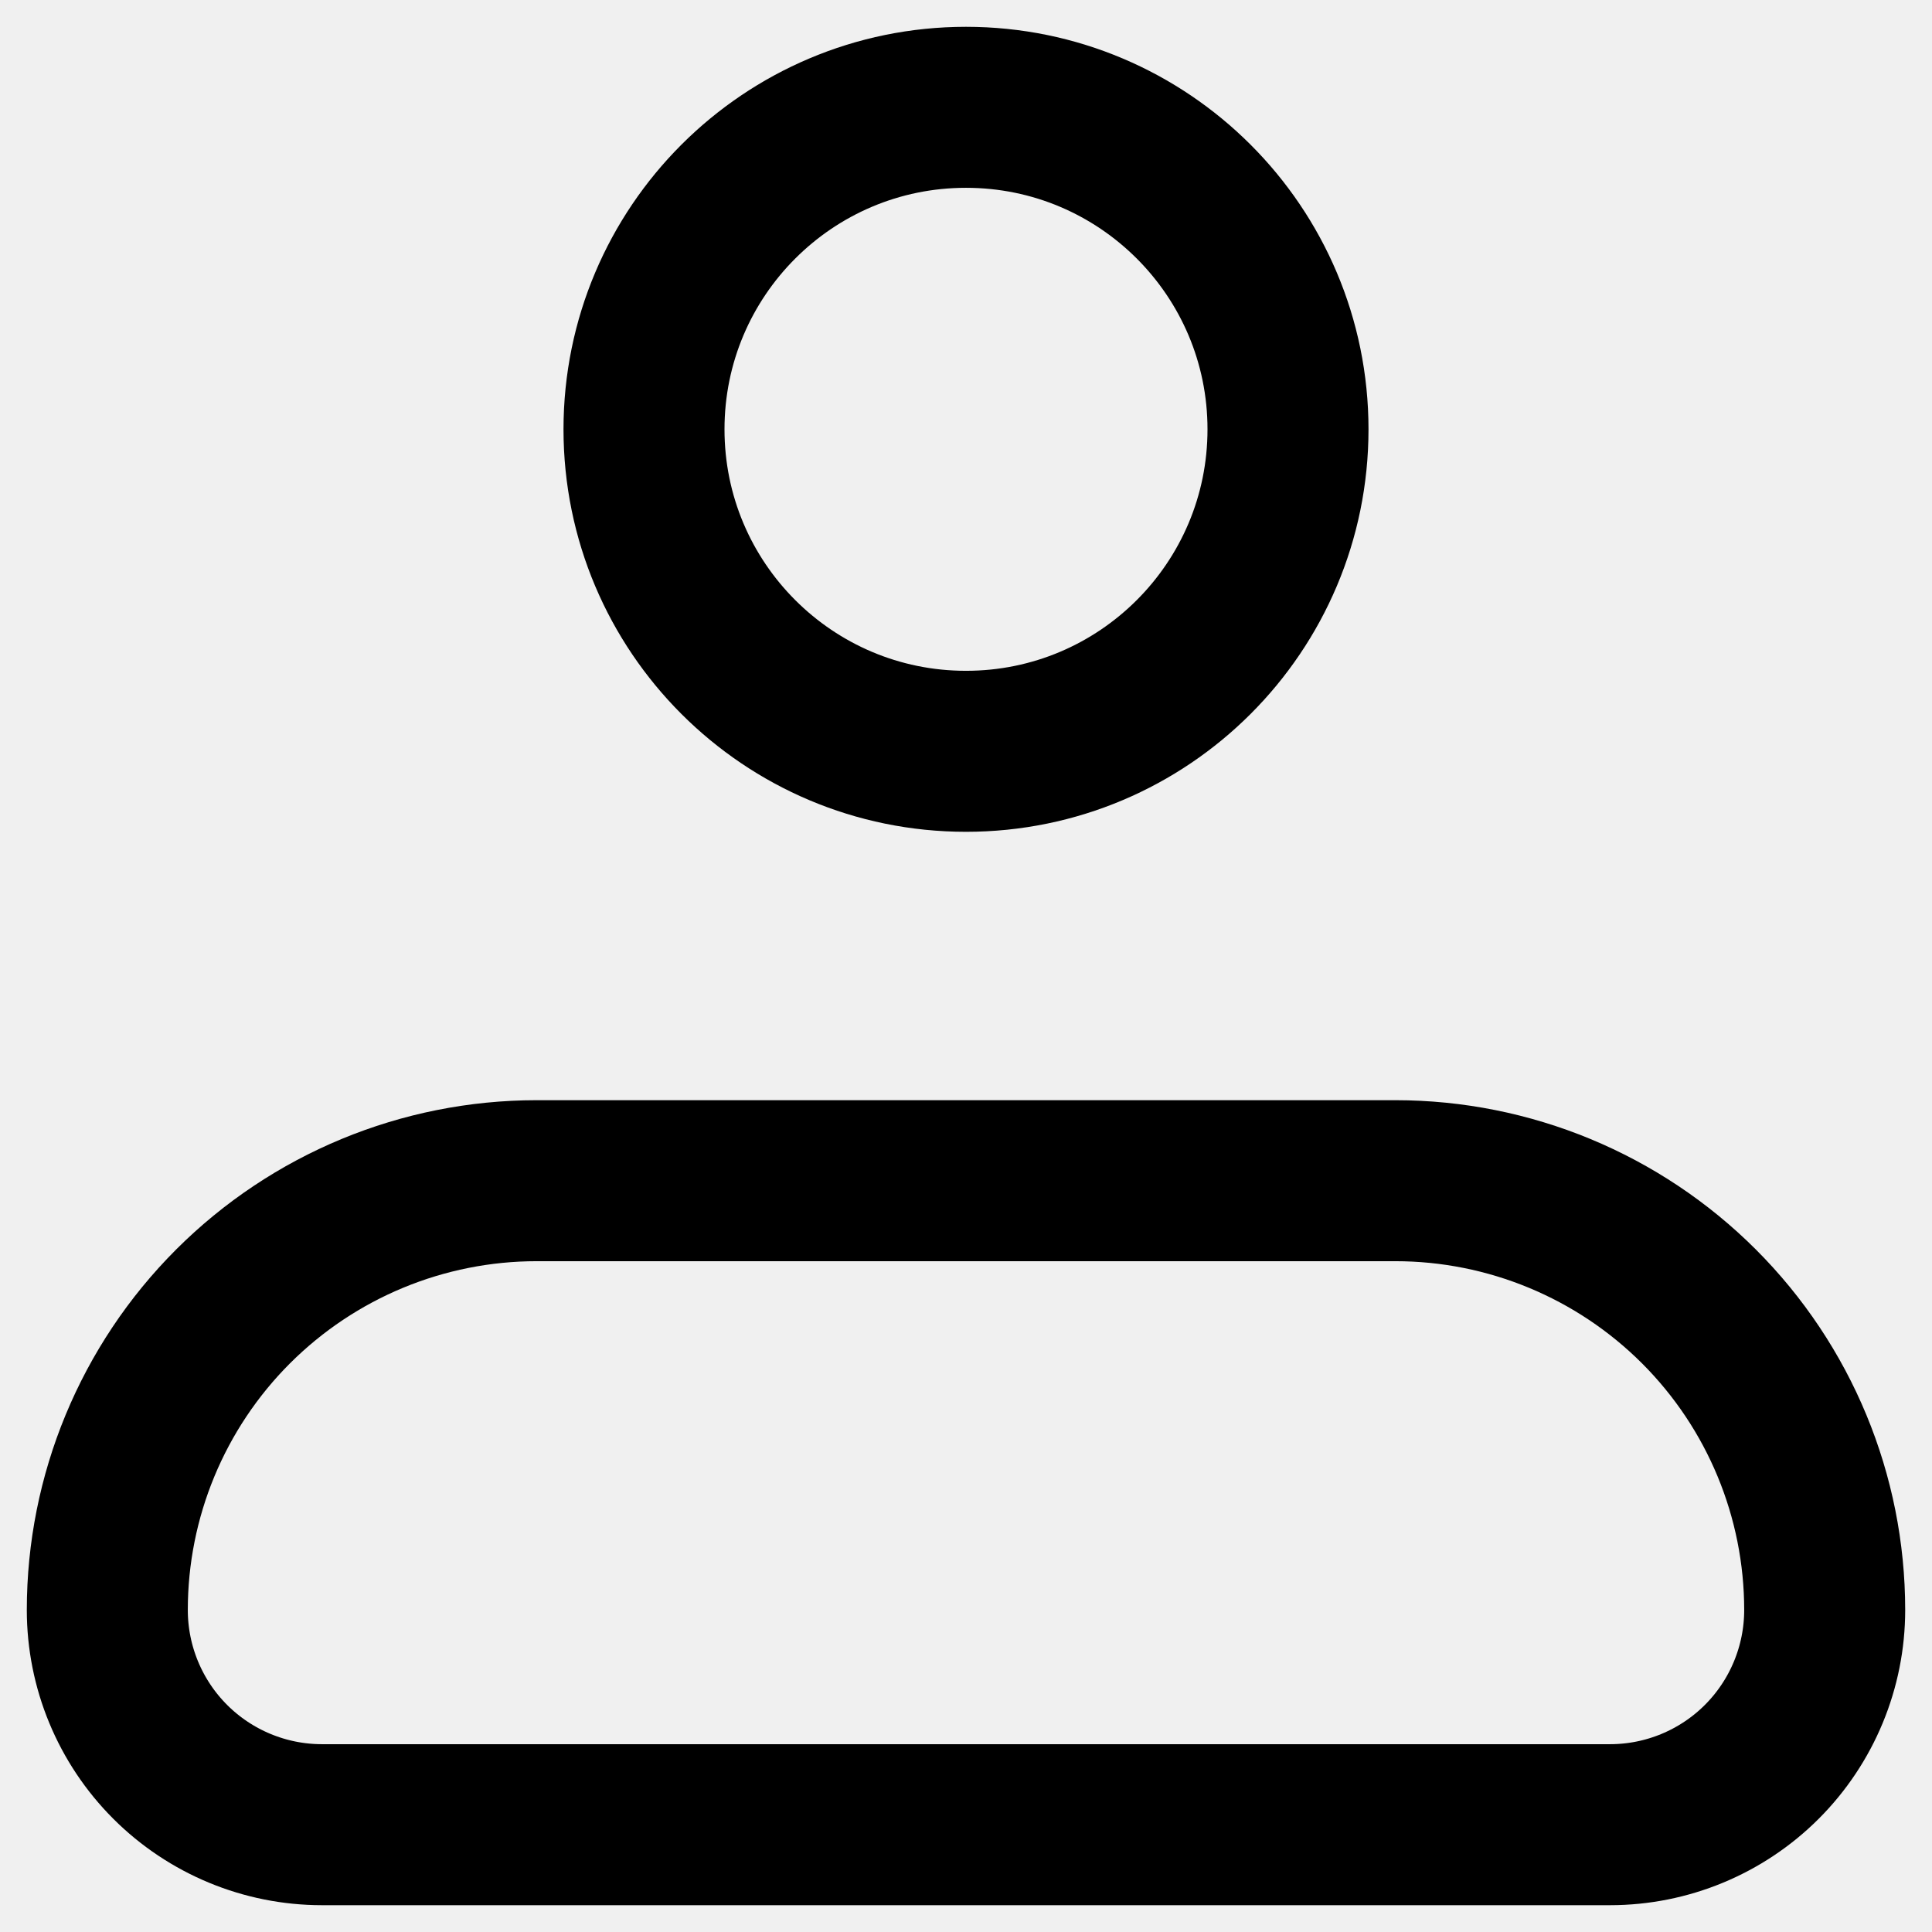
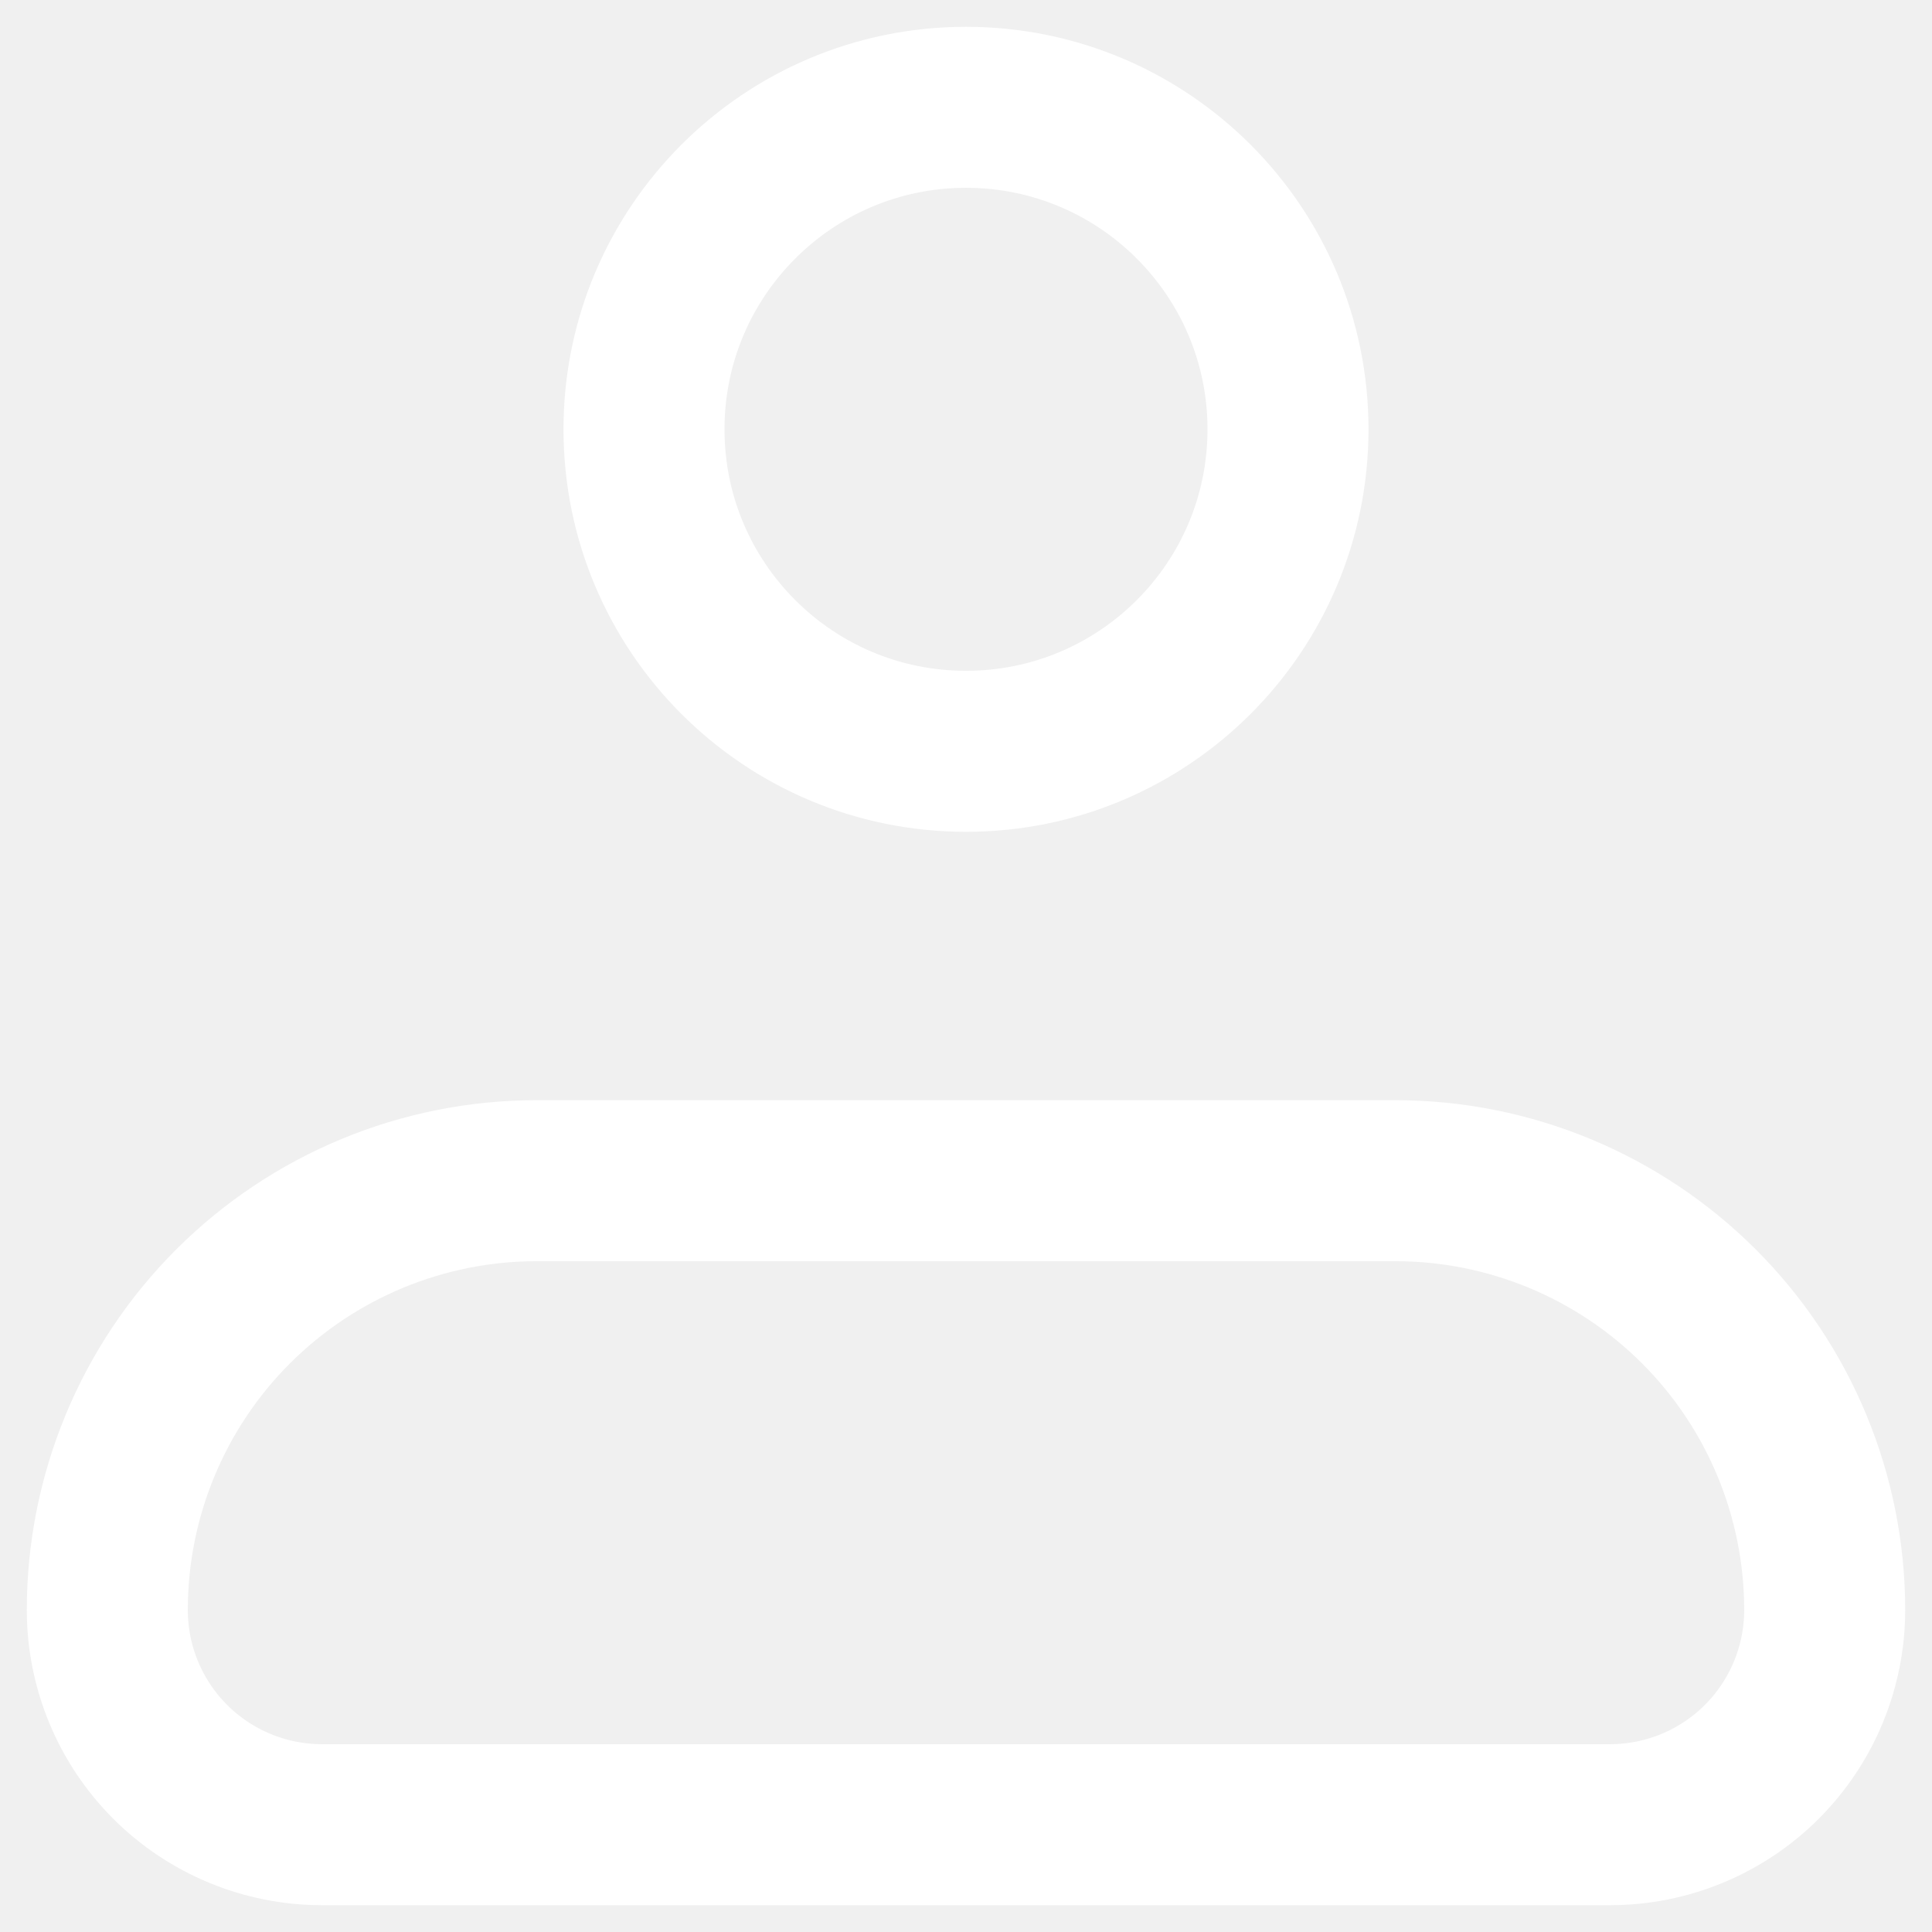
<svg xmlns="http://www.w3.org/2000/svg" width="44" height="44" viewBox="10 10 24 24" fill="none">
-   <path d="M11.333 30C11.333 28.585 11.895 27.229 12.895 26.229C13.896 25.229 15.252 24.667 16.667 24.667H27.333C28.748 24.667 30.104 25.229 31.105 26.229C32.105 27.229 32.667 28.585 32.667 30C32.667 30.707 32.386 31.386 31.886 31.886C31.386 32.386 30.707 32.667 30 32.667H14C13.293 32.667 12.614 32.386 12.114 31.886C11.614 31.386 11.333 30.707 11.333 30Z" stroke="black" stroke-width="2" stroke-linejoin="round" />
-   <path d="M22 19.333C24.209 19.333 26 17.543 26 15.333C26 13.124 24.209 11.333 22 11.333C19.791 11.333 18 13.124 18 15.333C18 17.543 19.791 19.333 22 19.333Z" stroke="black" stroke-width="2" />
+   <path d="M11.333 30C11.333 28.585 11.895 27.229 12.895 26.229C13.896 25.229 15.252 24.667 16.667 24.667H27.333C28.748 24.667 30.104 25.229 31.105 26.229C32.105 27.229 32.667 28.585 32.667 30C32.667 30.707 32.386 31.386 31.886 31.886C31.386 32.386 30.707 32.667 30 32.667H14C13.293 32.667 12.614 32.386 12.114 31.886C11.614 31.386 11.333 30.707 11.333 30Z" stroke="#FFF" stroke-width="2" stroke-linejoin="round" />
+   <path d="M22 19.333C24.209 19.333 26 17.543 26 15.333C26 13.124 24.209 11.333 22 11.333C19.791 11.333 18 13.124 18 15.333C18 17.543 19.791 19.333 22 19.333Z" stroke="#FFF" stroke-width="2" />
</svg>
